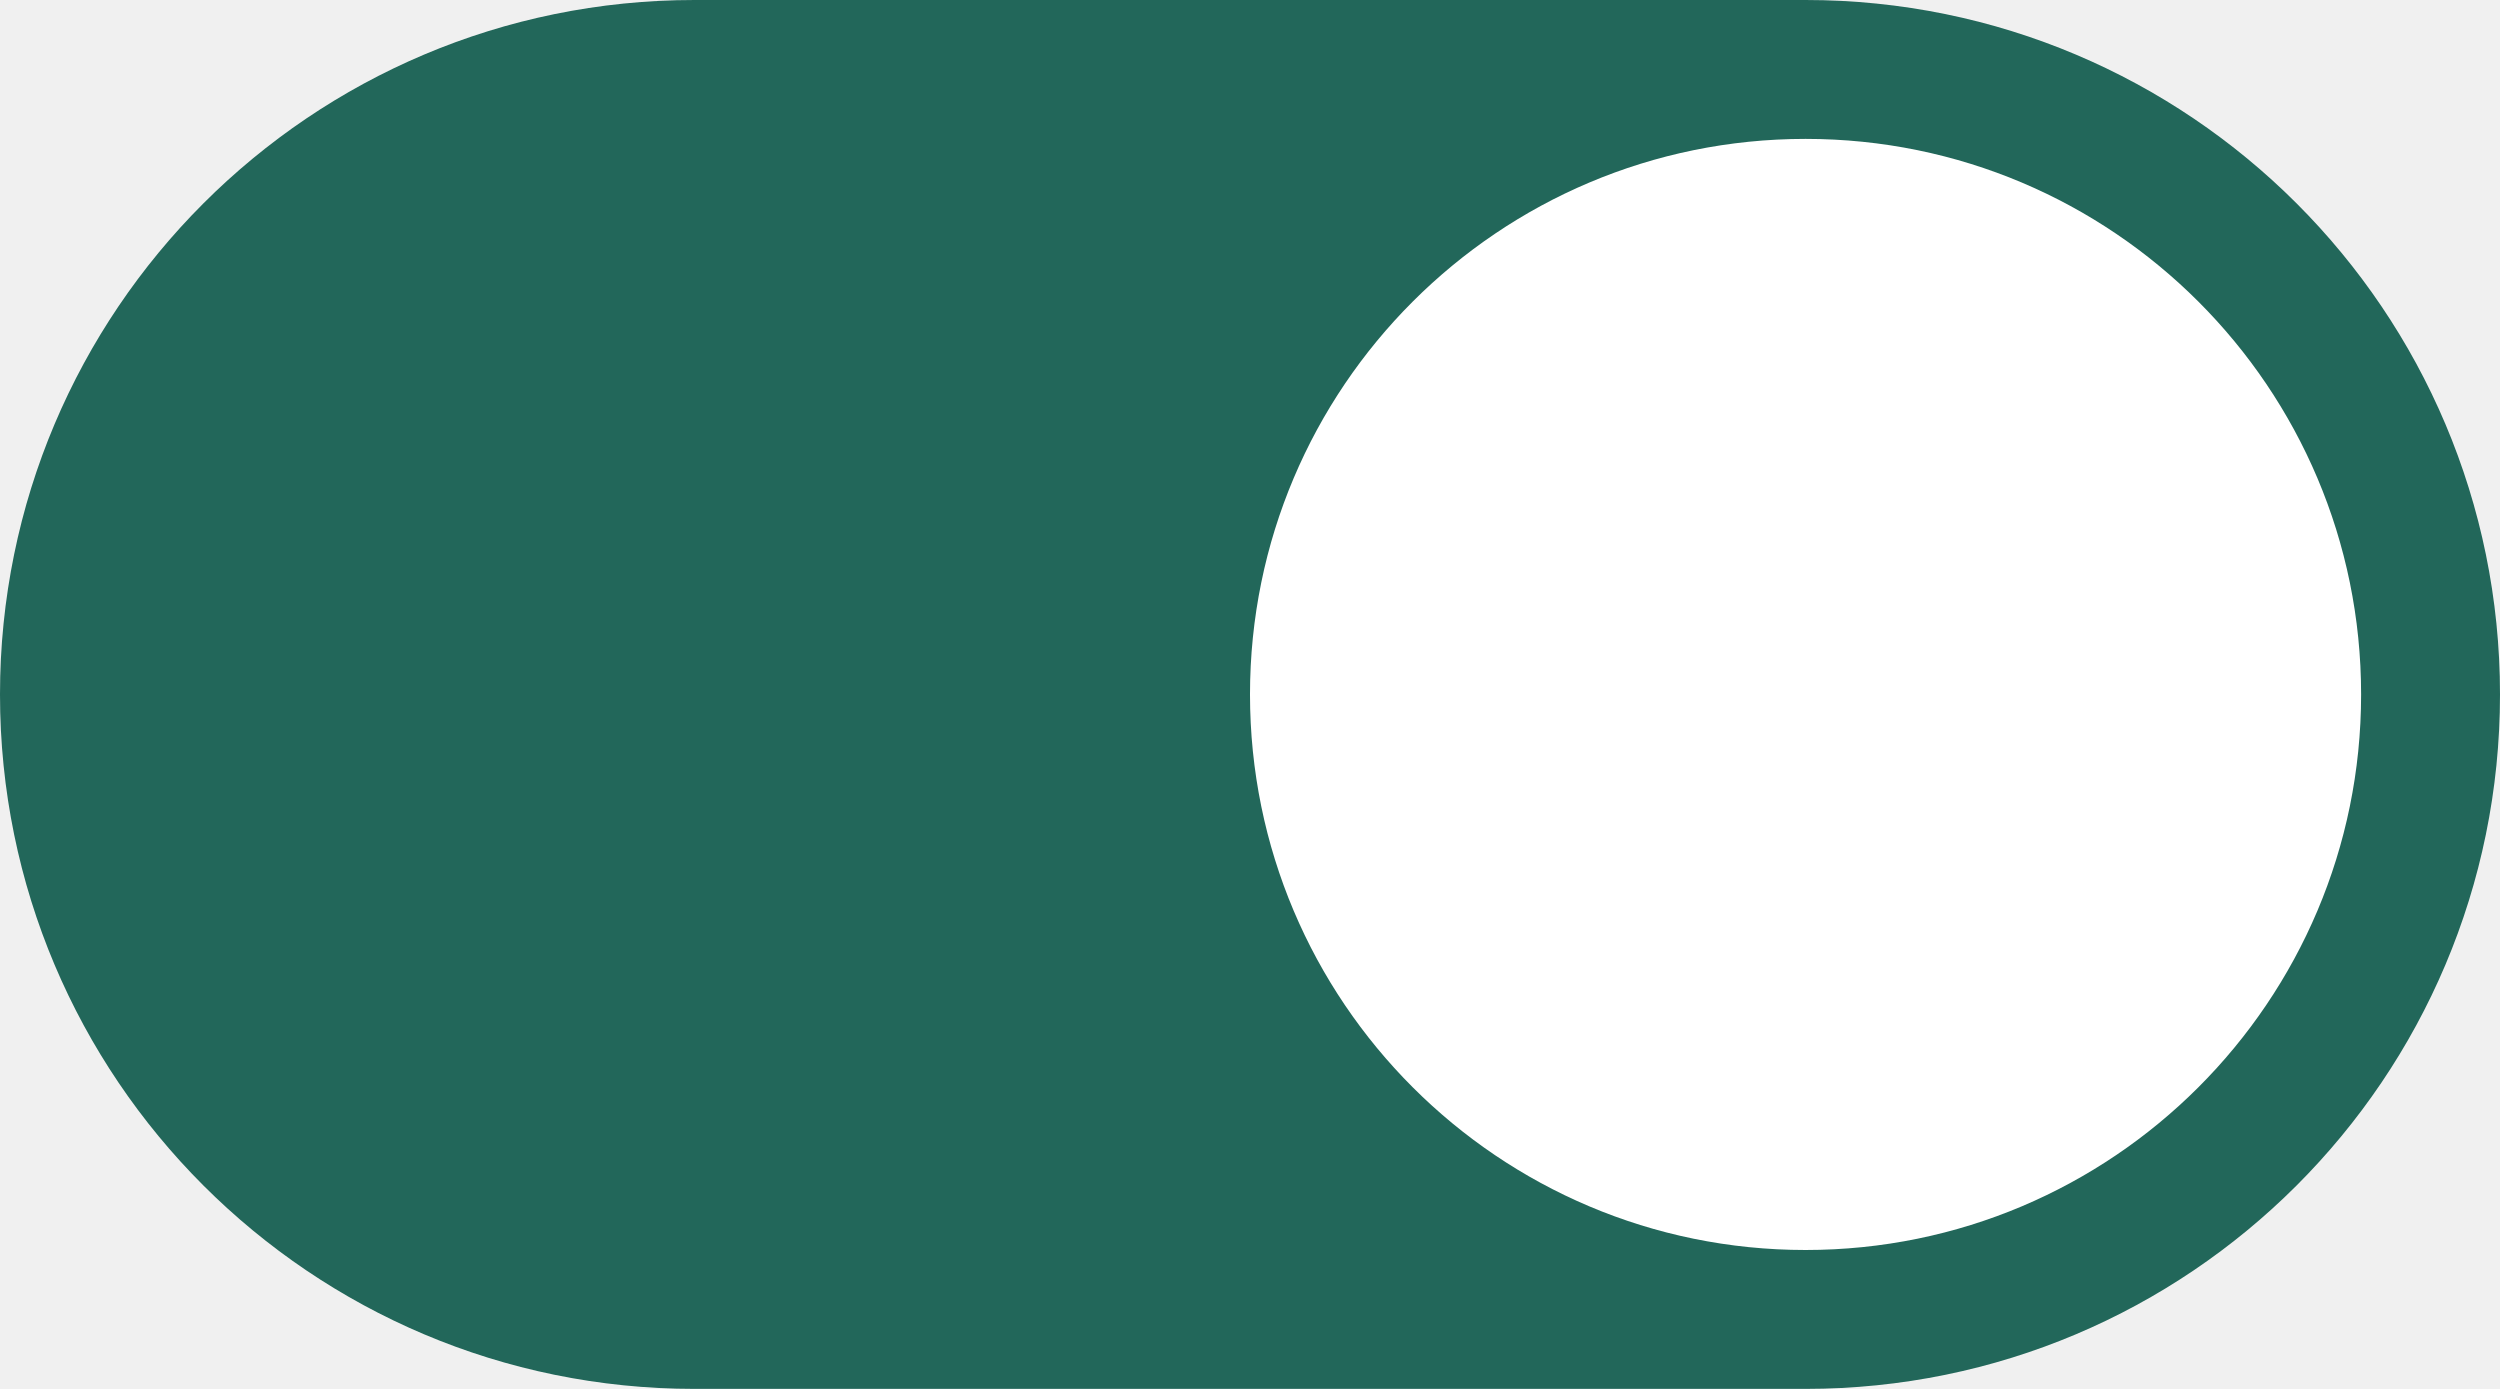
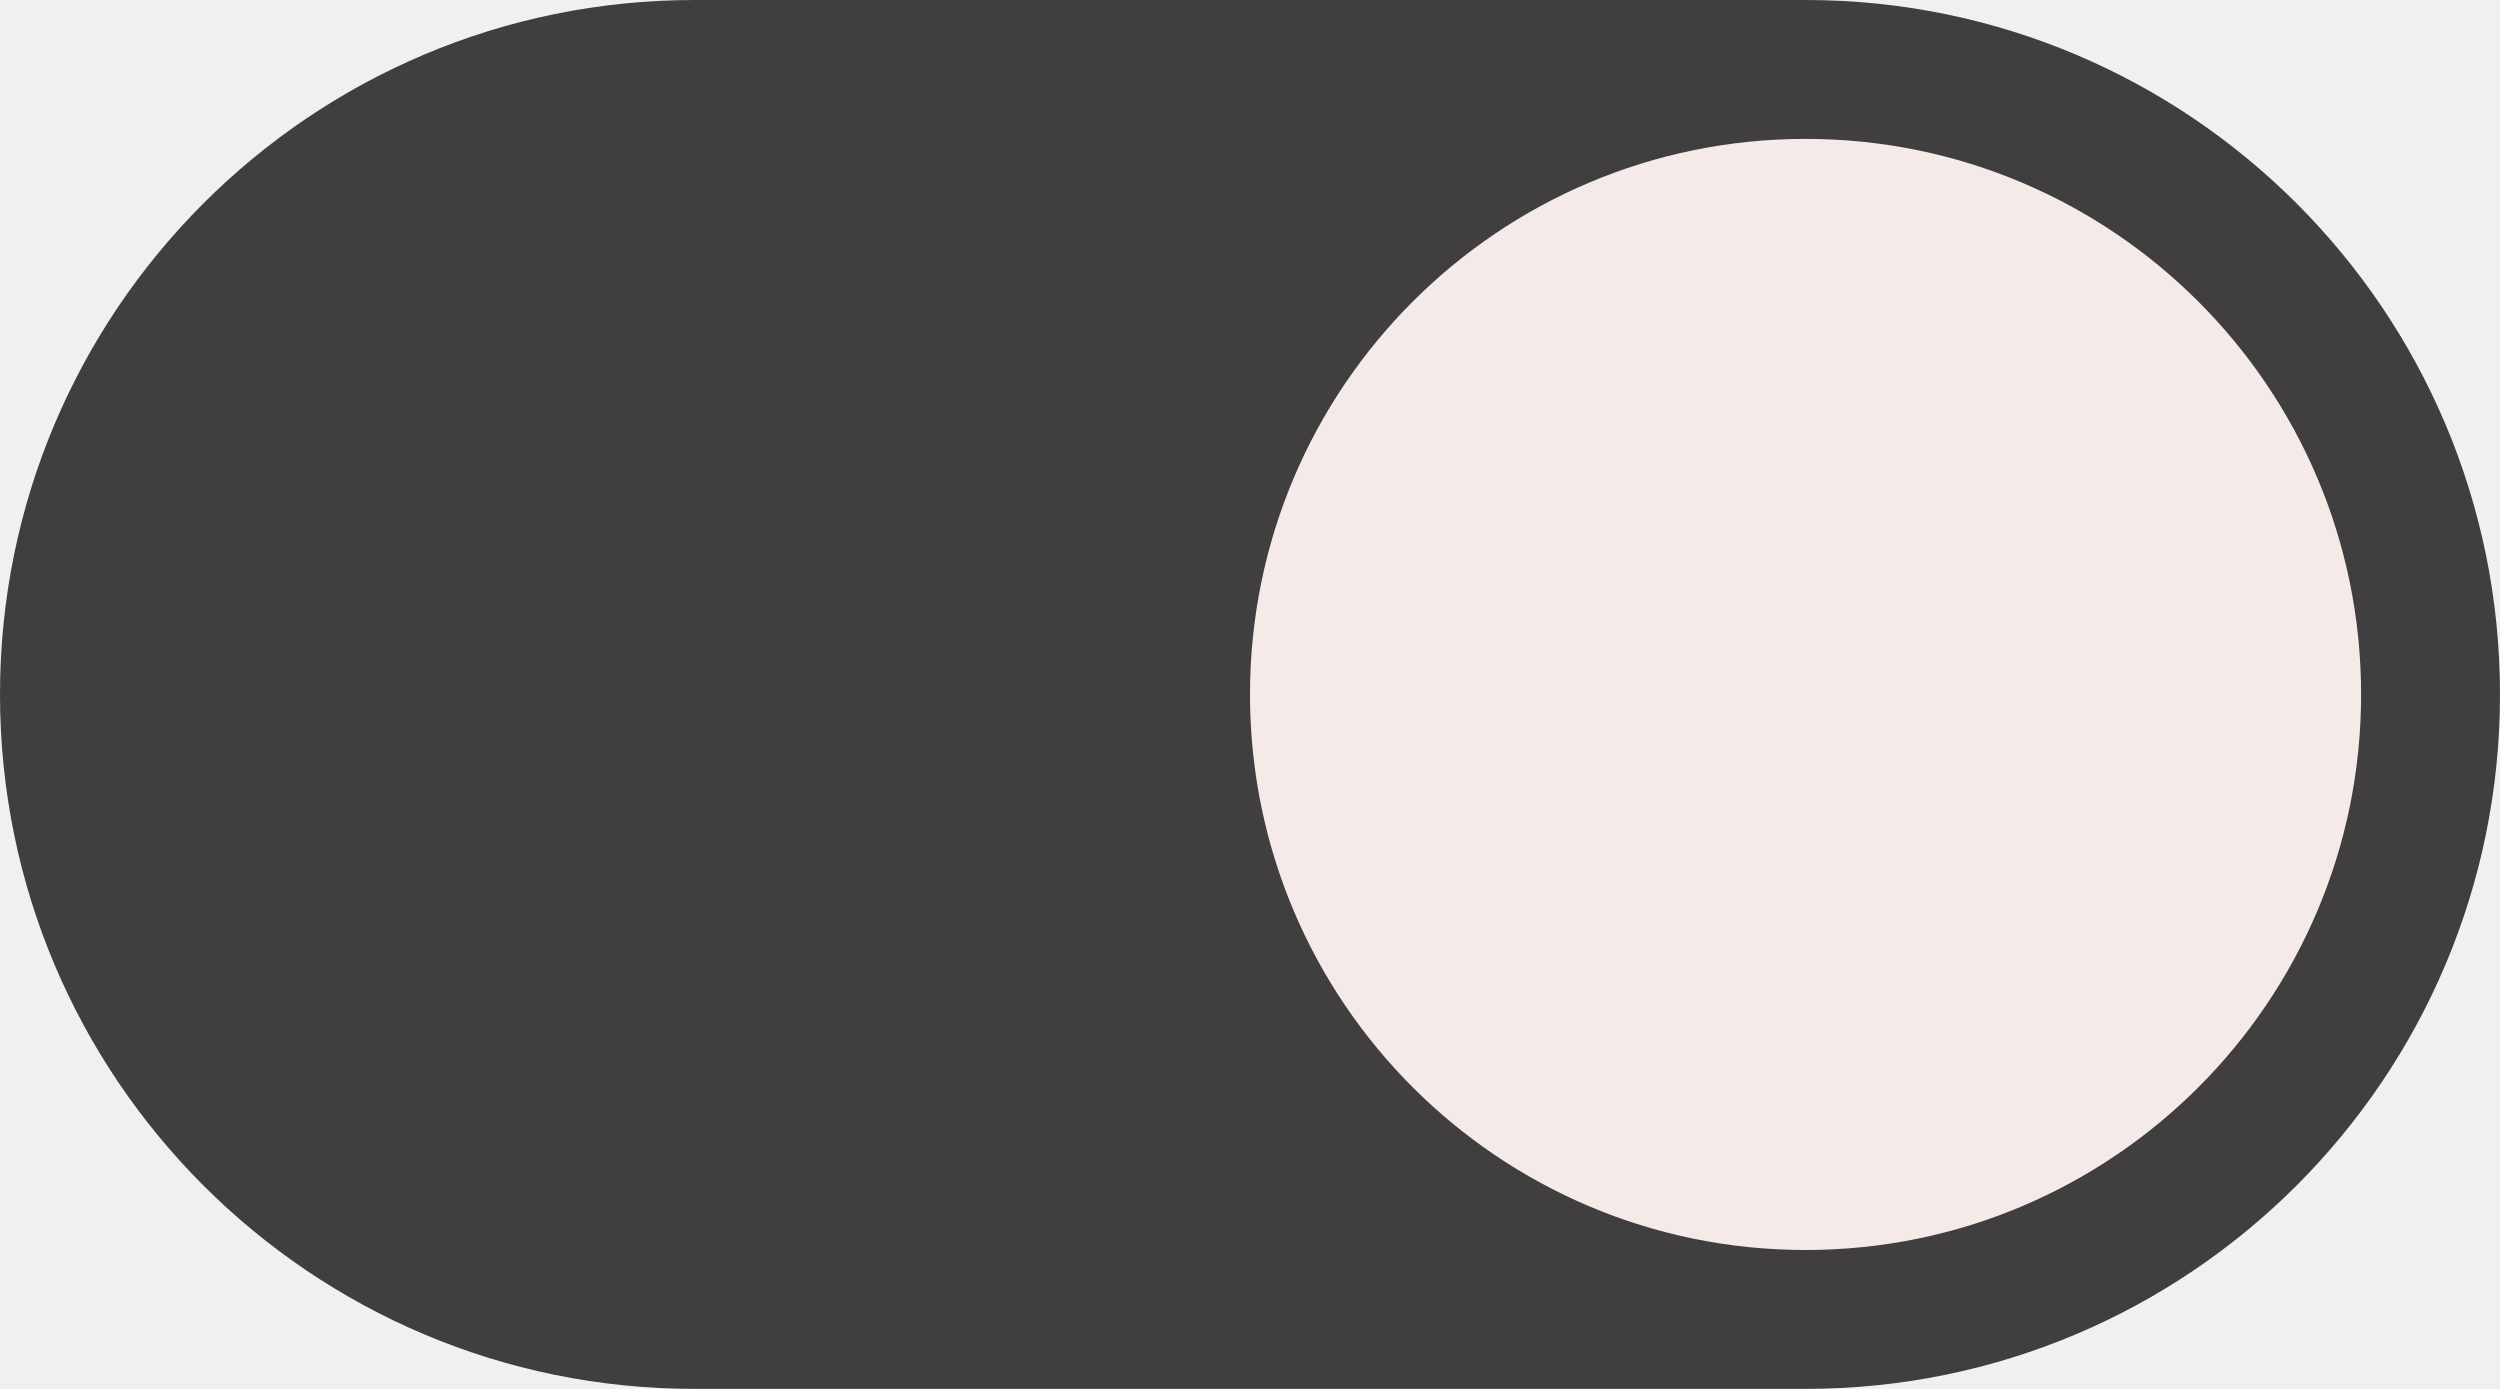
<svg xmlns="http://www.w3.org/2000/svg" width="36" height="20" viewBox="0 0 36 20" fill="none">
-   <rect width="36" height="20" rx="10" fill="#22675a" />
-   <circle cx="26" cy="10" r="8" fill="white" />
+   <rect width="36" height="20" rx="10" fill="#403e3e" />
+   <circle cx="26" cy="10" r="8" fill="#f4eae7" />
</svg>
